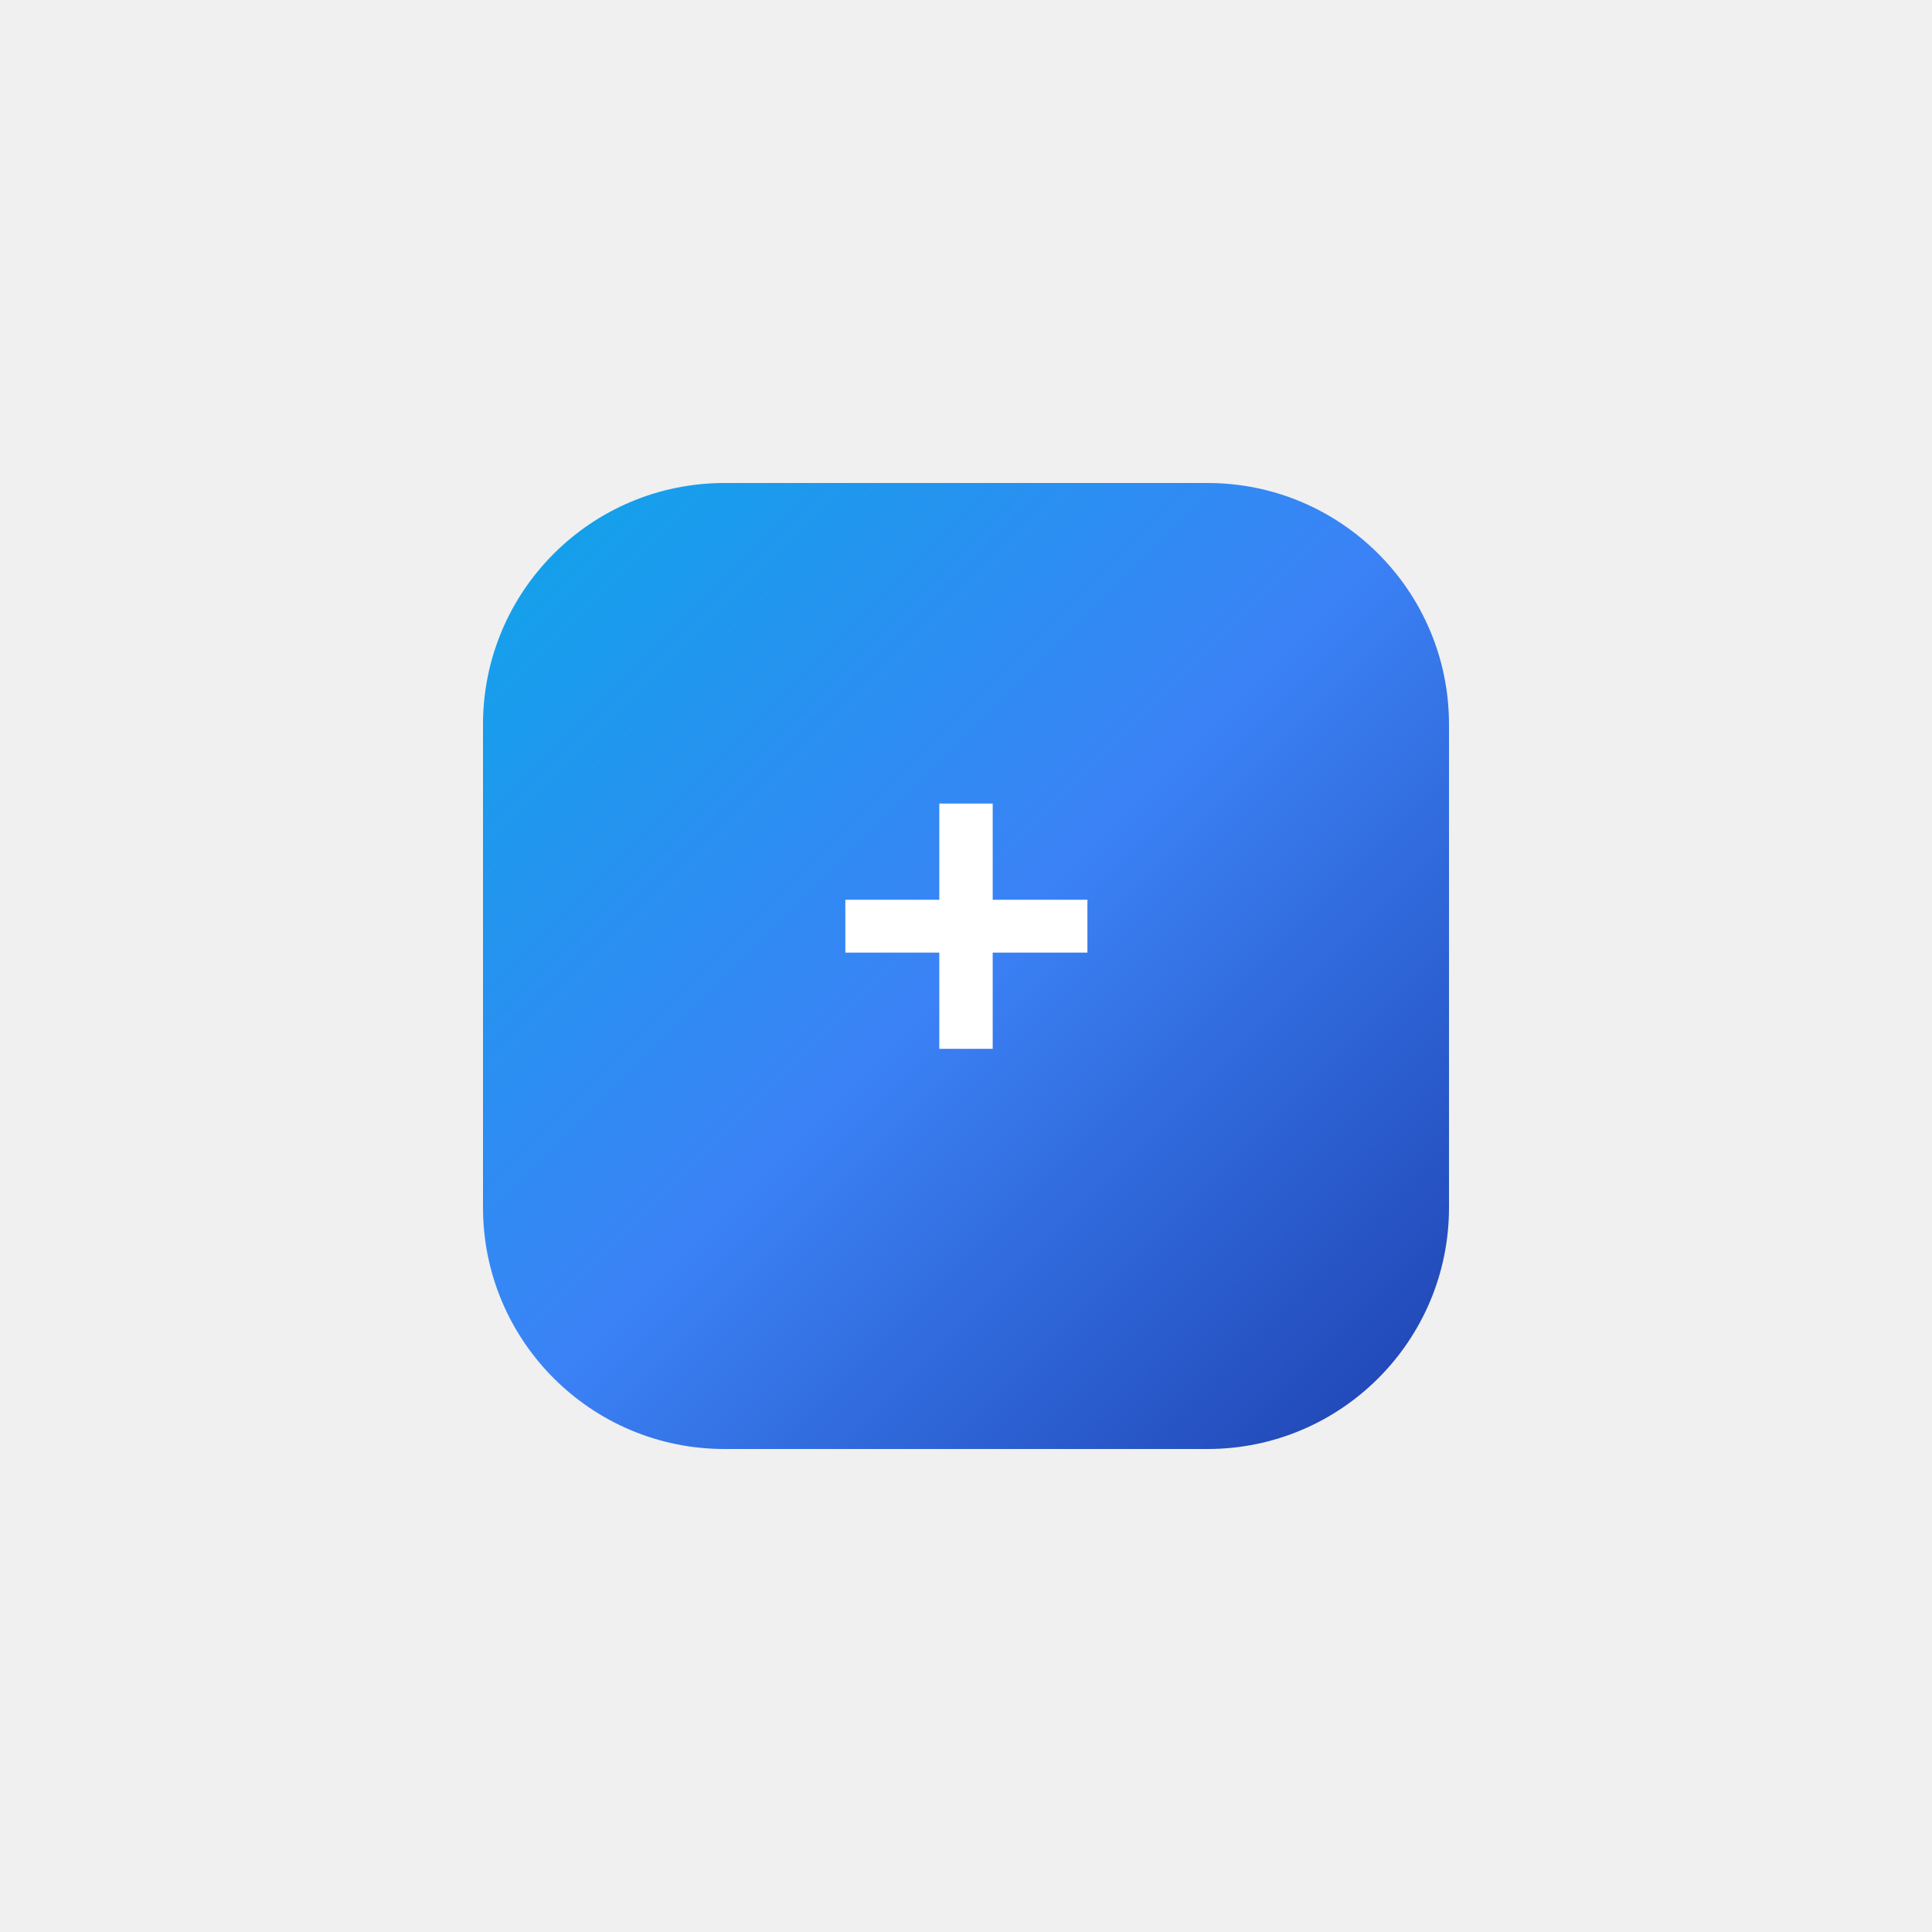
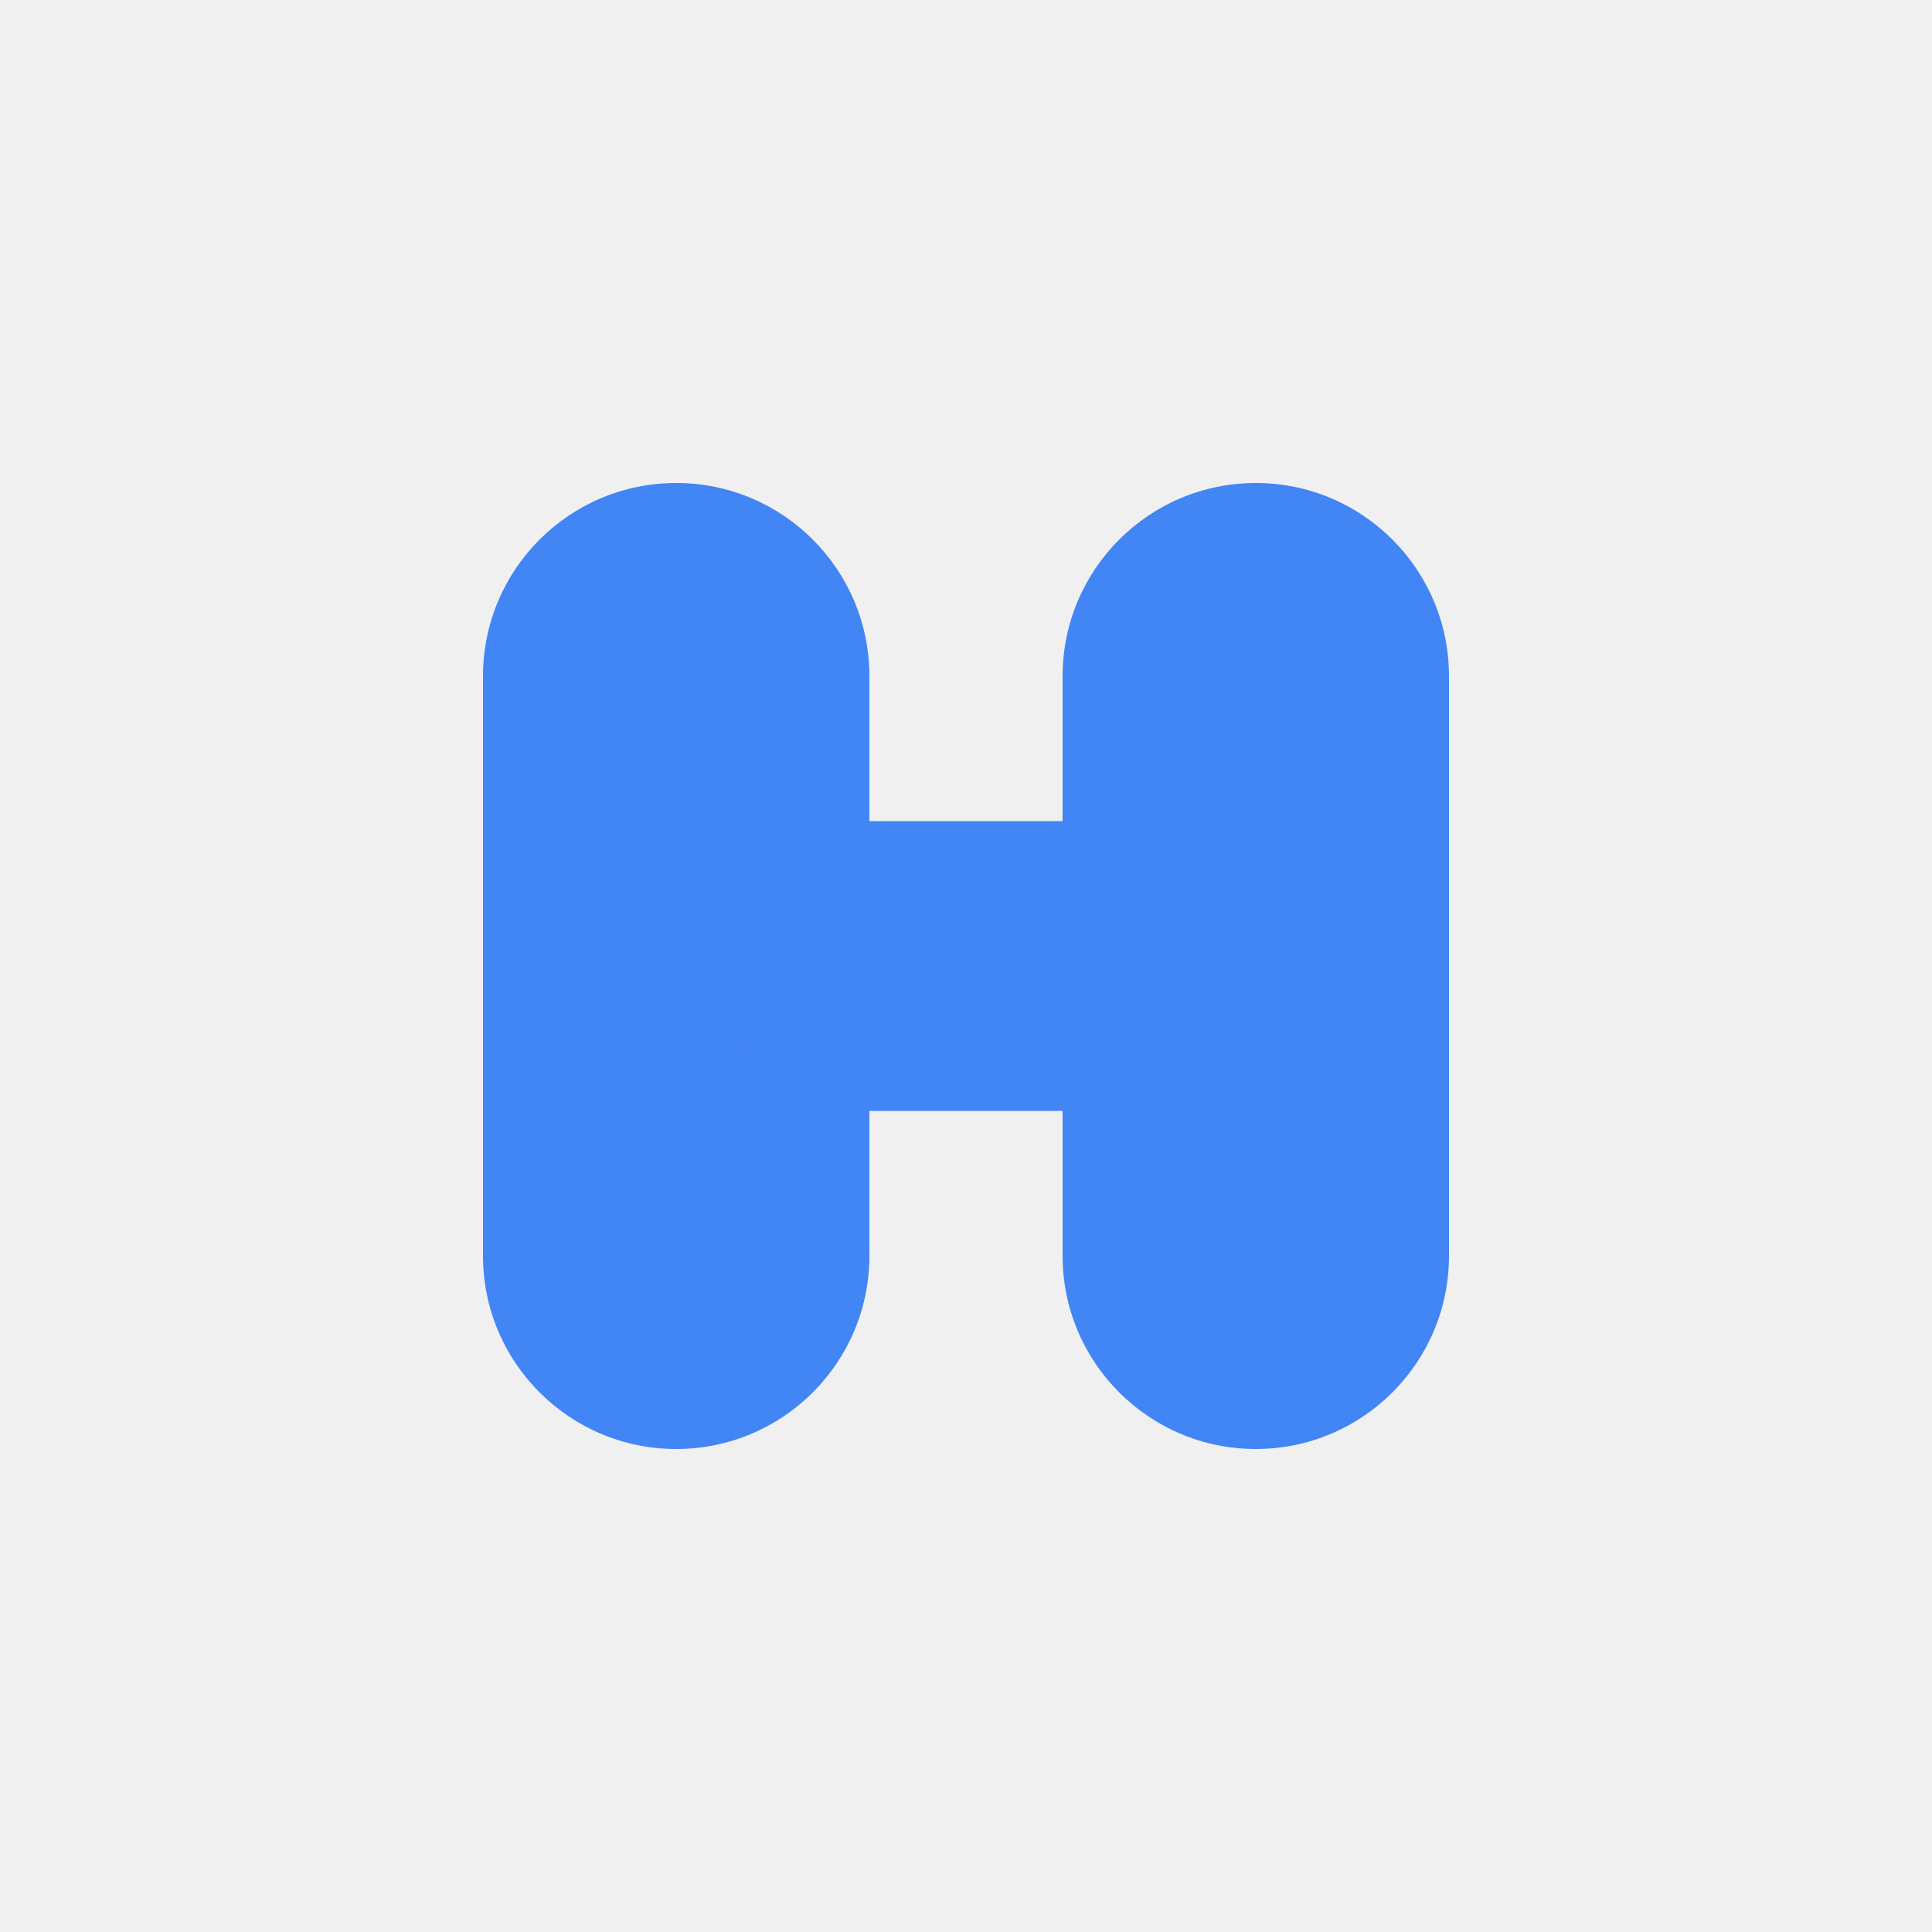
- <svg xmlns="http://www.w3.org/2000/svg" width="160" height="160" viewBox="0 0 160 160">
-   <defs>
-     <linearGradient id="iconGradient" x1="0%" y1="0%" x2="100%" y2="100%">
-       <stop offset="0%" style="stop-color:#0ea5e9" />
-       <stop offset="50%" style="stop-color:#3b82f6" />
-       <stop offset="100%" style="stop-color:#1e40af" />
-     </linearGradient>
-   </defs>
-   <rect x="40" y="40" width="80" height="80" rx="20" fill="url(#iconGradient)" />
-   <text x="80" y="90" text-anchor="middle" fill="white" font-family="Arial" font-weight="bold" font-size="40">+</text>
+ <svg xmlns="http://www.w3.org/2000/svg" width="200" height="200" viewBox="0 0 200 200">
+   <rect x="50" y="50" width="40" height="100" rx="20" ry="20" fill="#4285F4" />
+   <rect x="110" y="50" width="40" height="100" rx="20" ry="20" fill="#4285F4" />
+   <rect x="75" y="85" width="50" height="30" rx="15" ry="15" fill="#4285F4" />
</svg>
